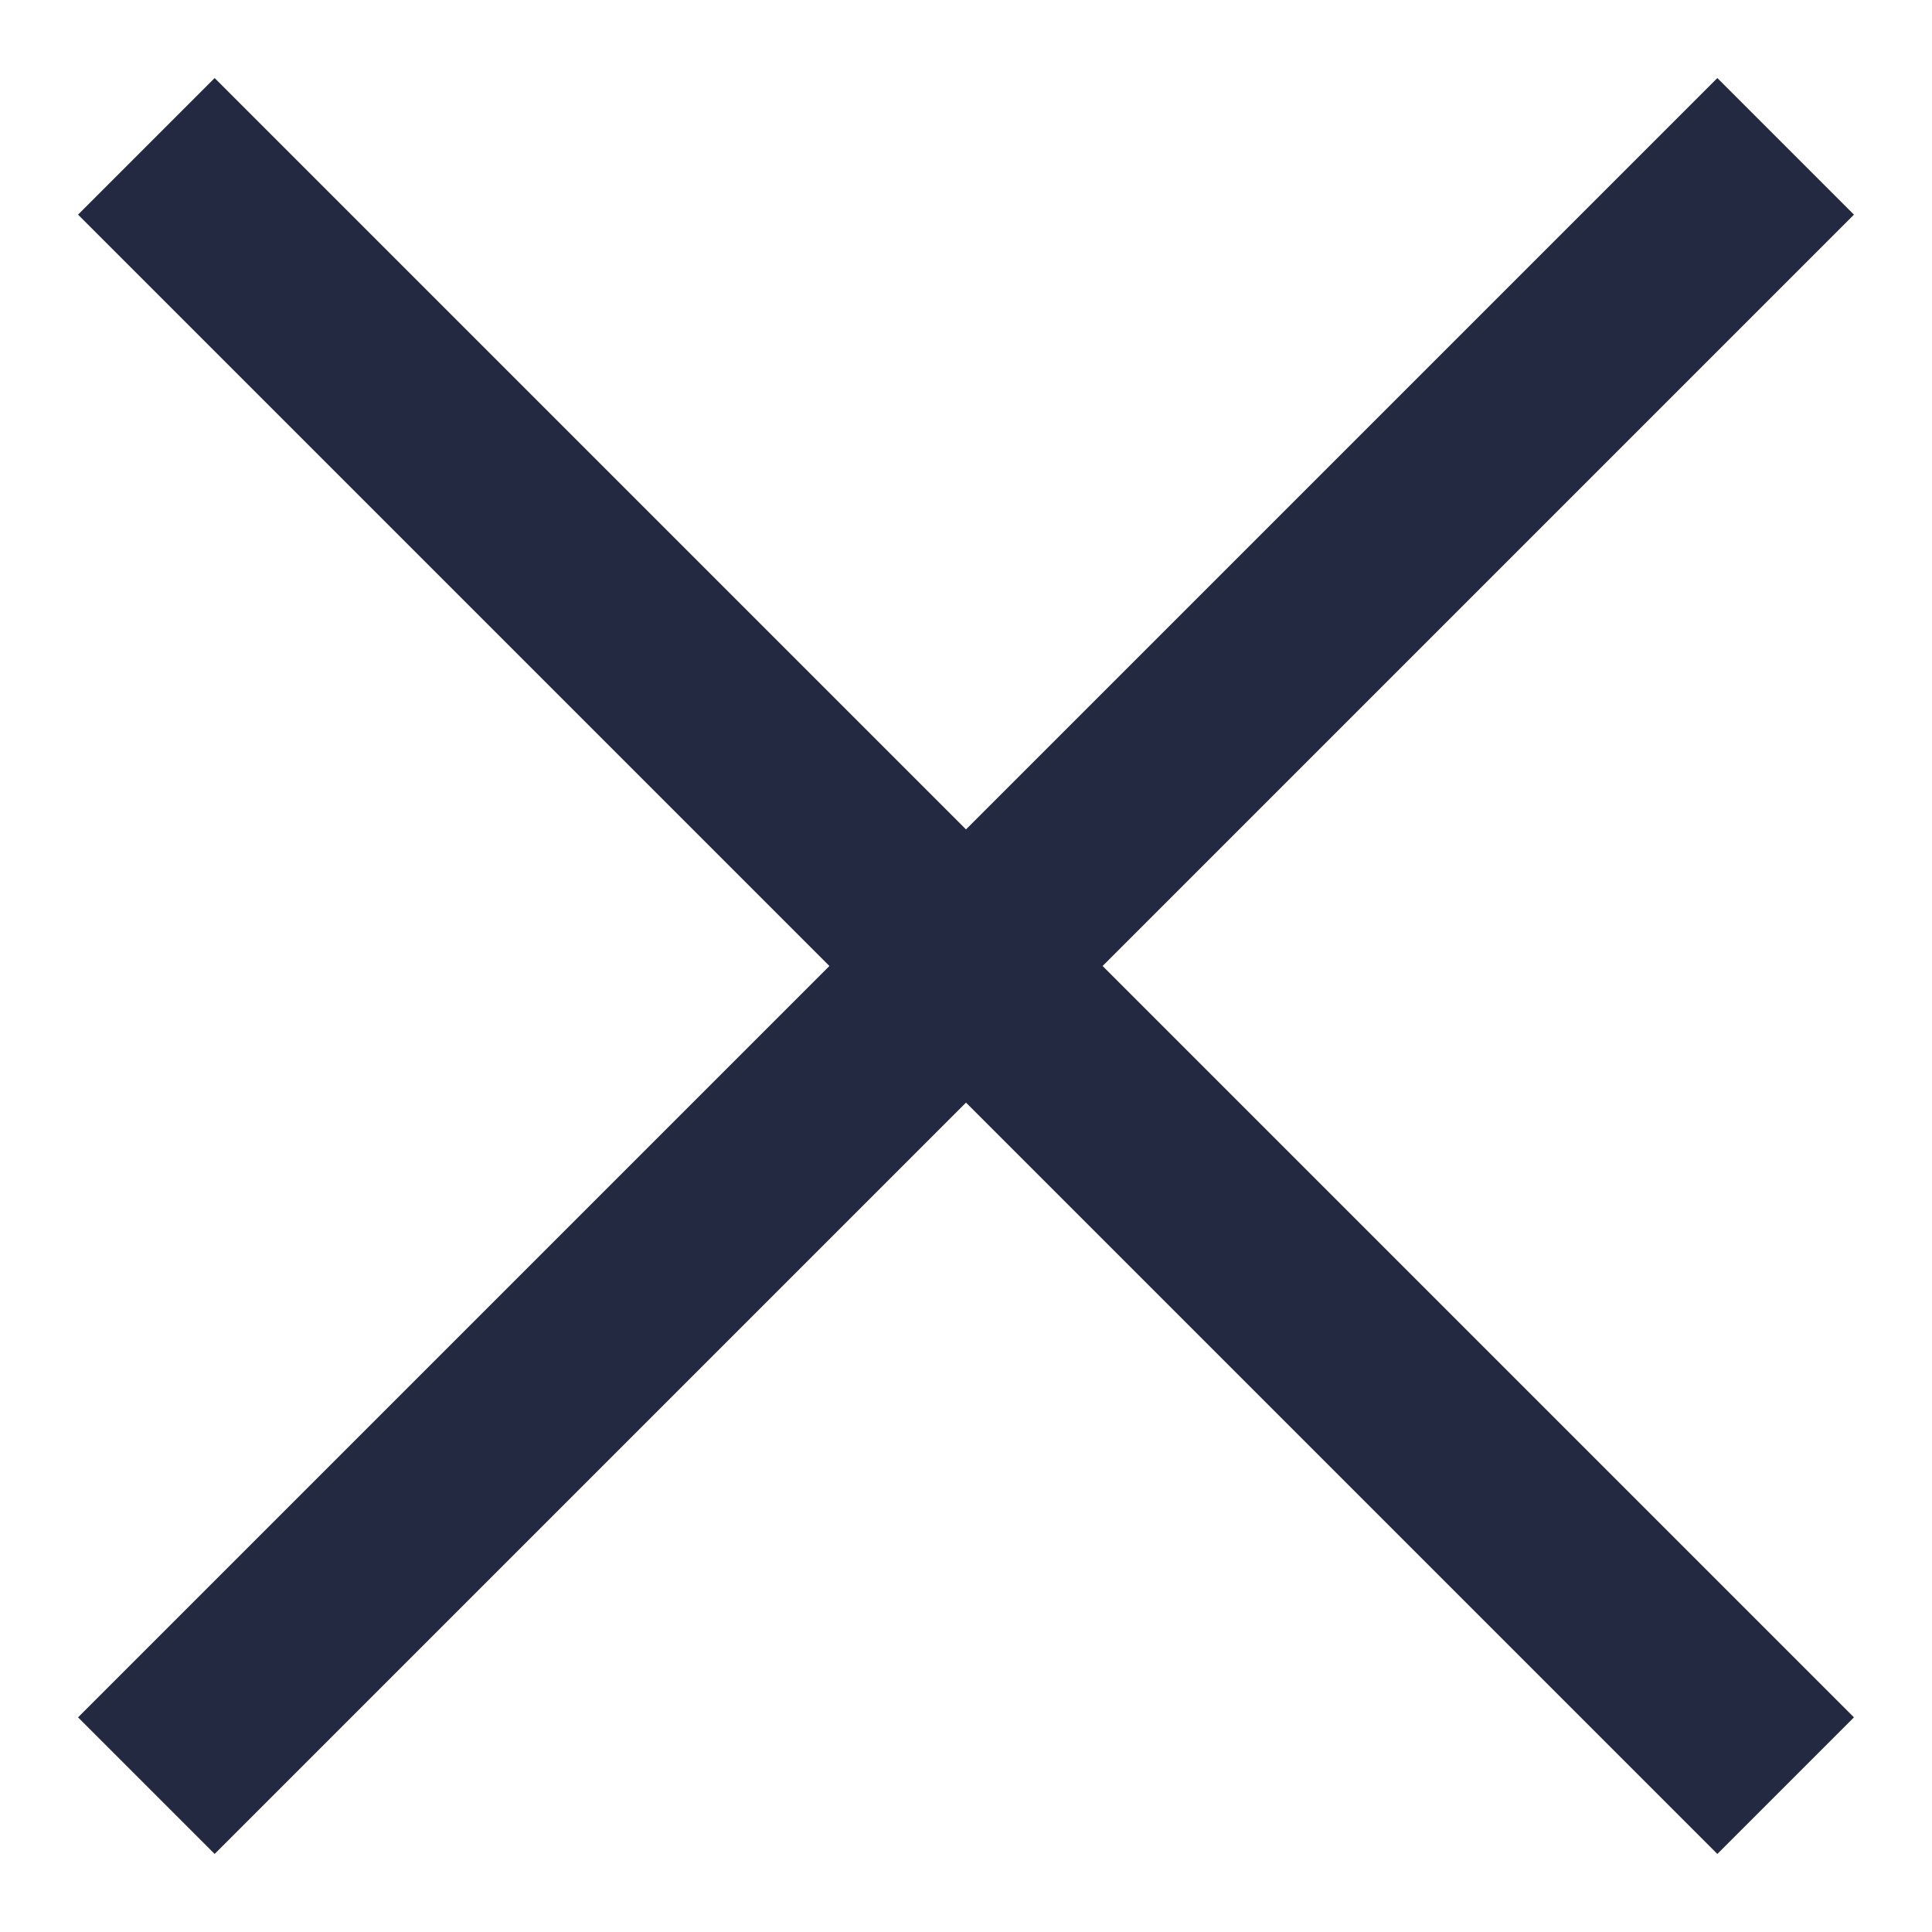
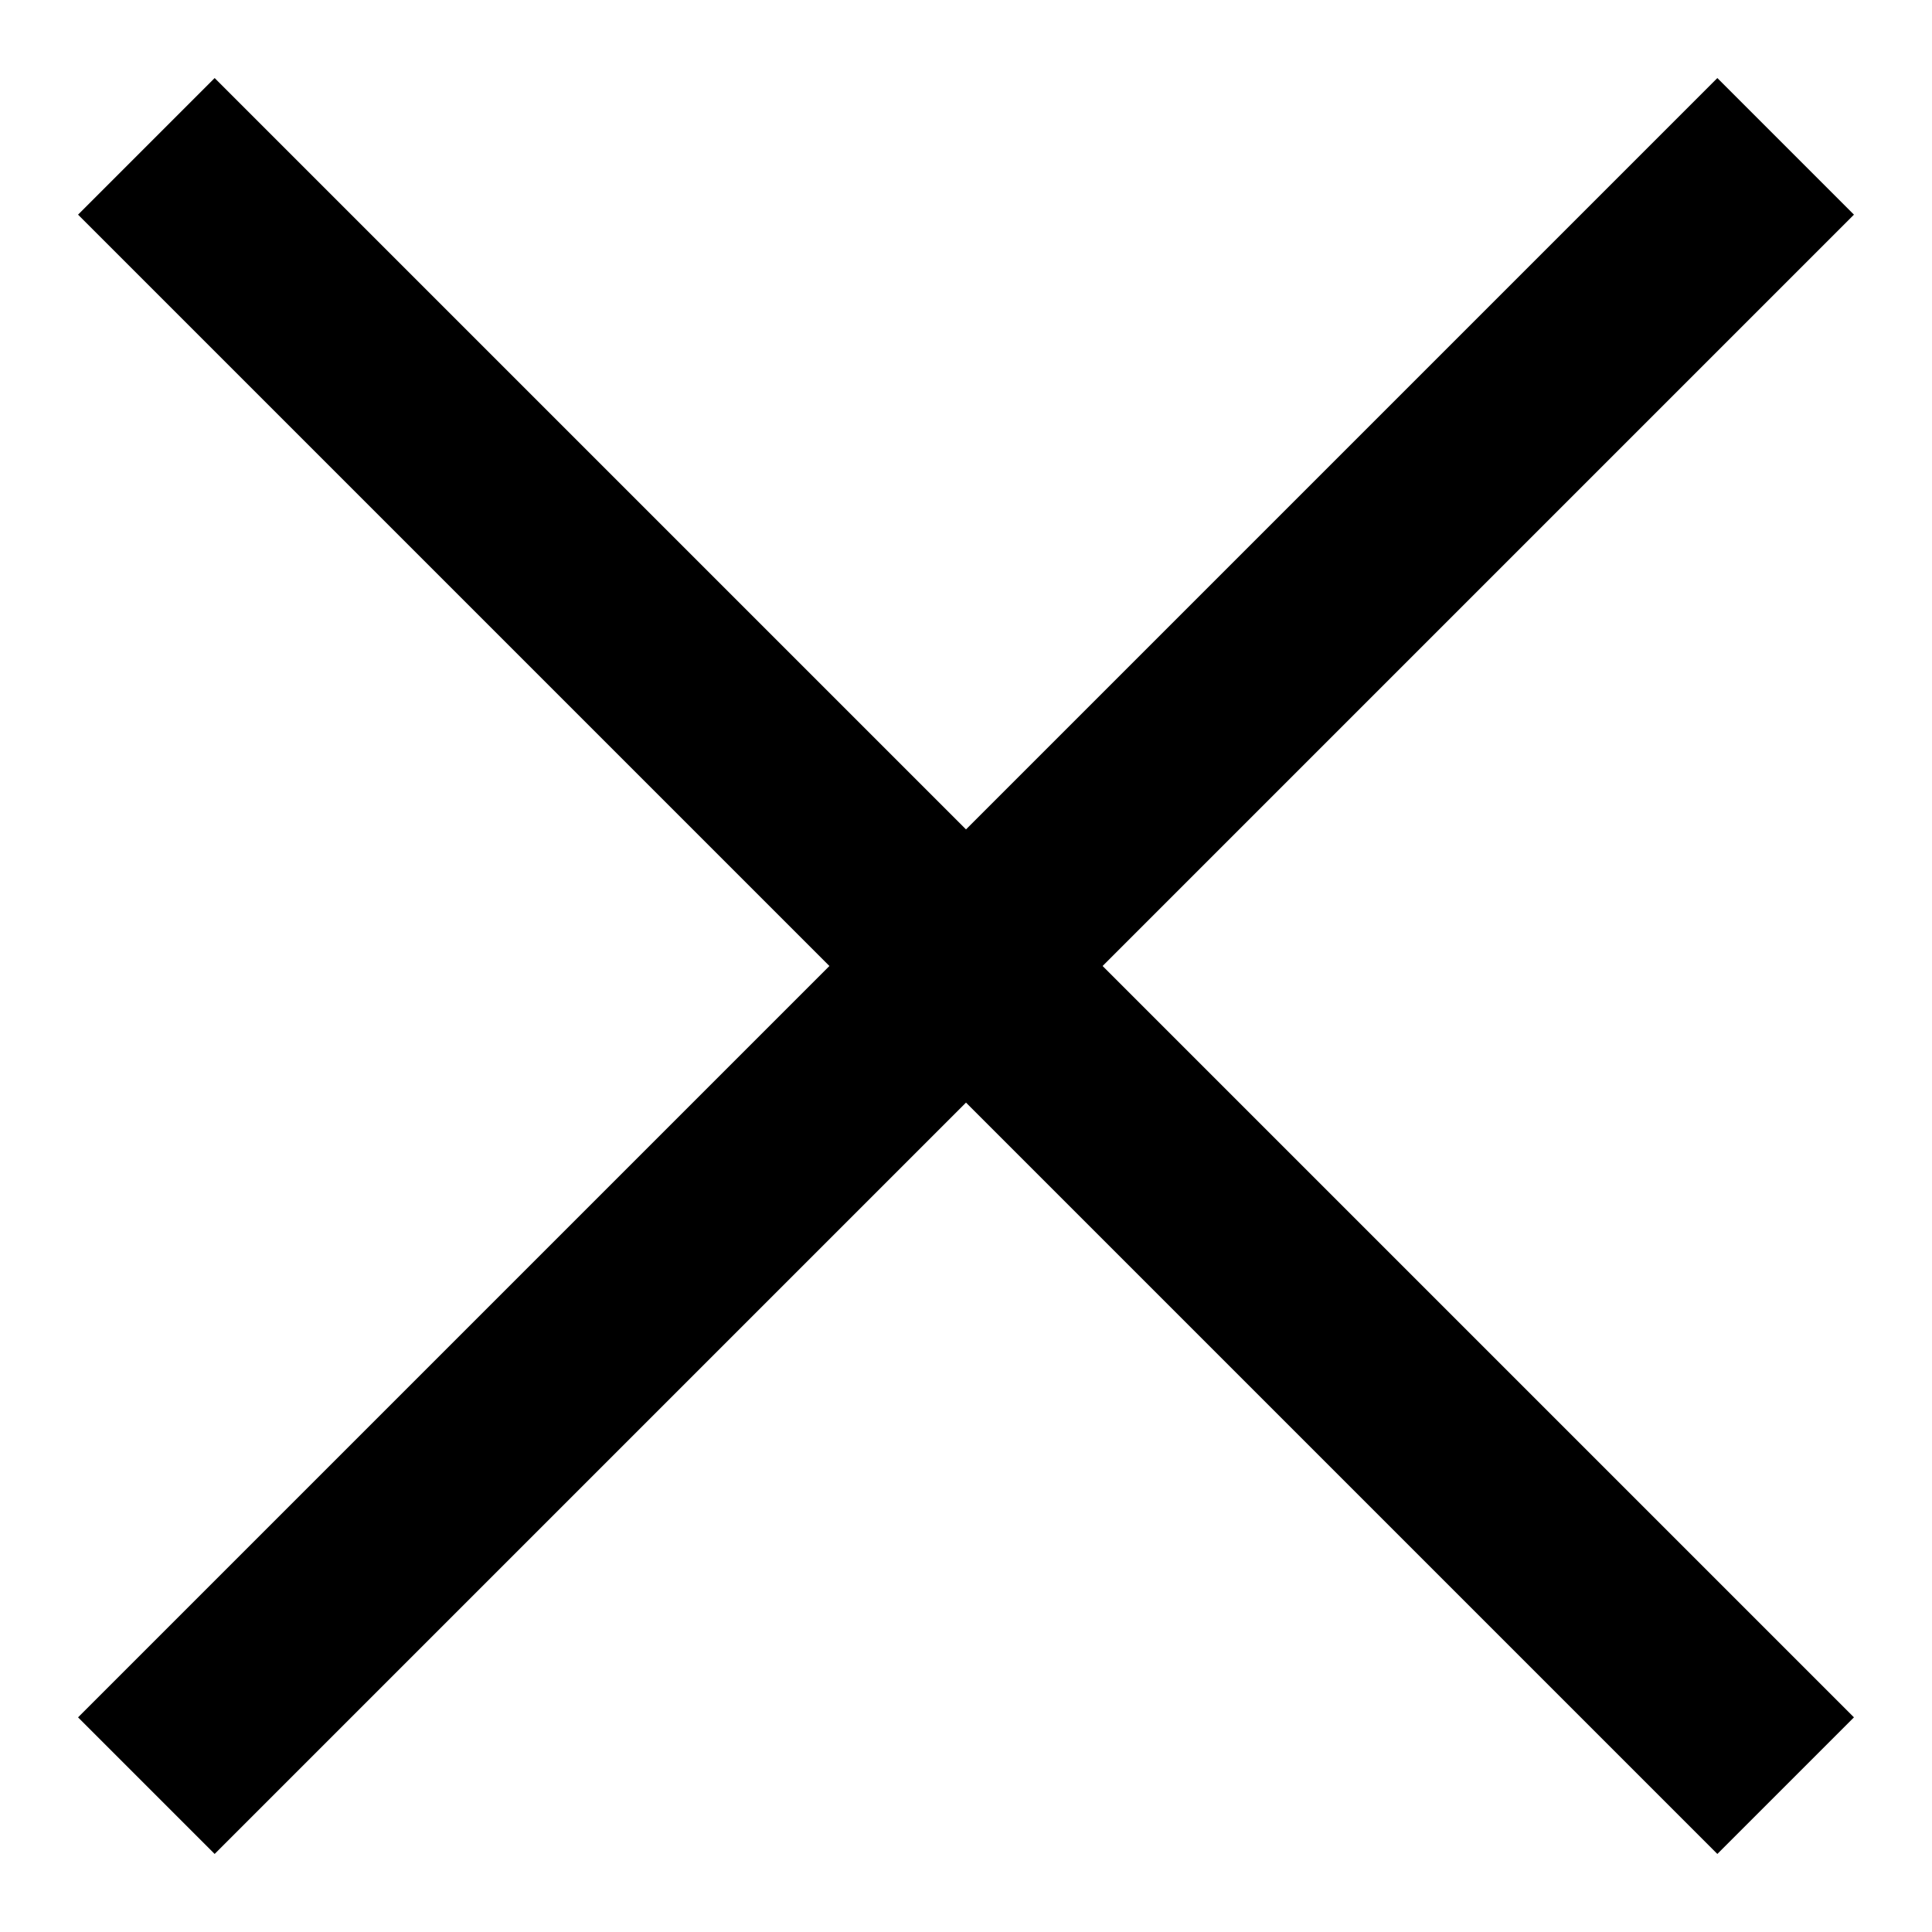
<svg xmlns="http://www.w3.org/2000/svg" width="20" height="20">
-   <path fill="#242942" fill-rule="evenodd" d="M17.778.808l1.414 1.414L11.414 10l7.778 7.778-1.414 1.414L10 11.414l-7.778 7.778-1.414-1.414L8.586 10 .808 2.222 2.222.808 10 8.586 17.778.808z" />
+   <path flil="#242942" flil-rule="evenodd" d="M17.778.808l1.414 1.414L11.414 10l7.778 7.778-1.414 1.414L10 11.414l-7.778 7.778-1.414-1.414L8.586 10 .808 2.222 2.222.808 10 8.586 17.778.808z" />
</svg>
